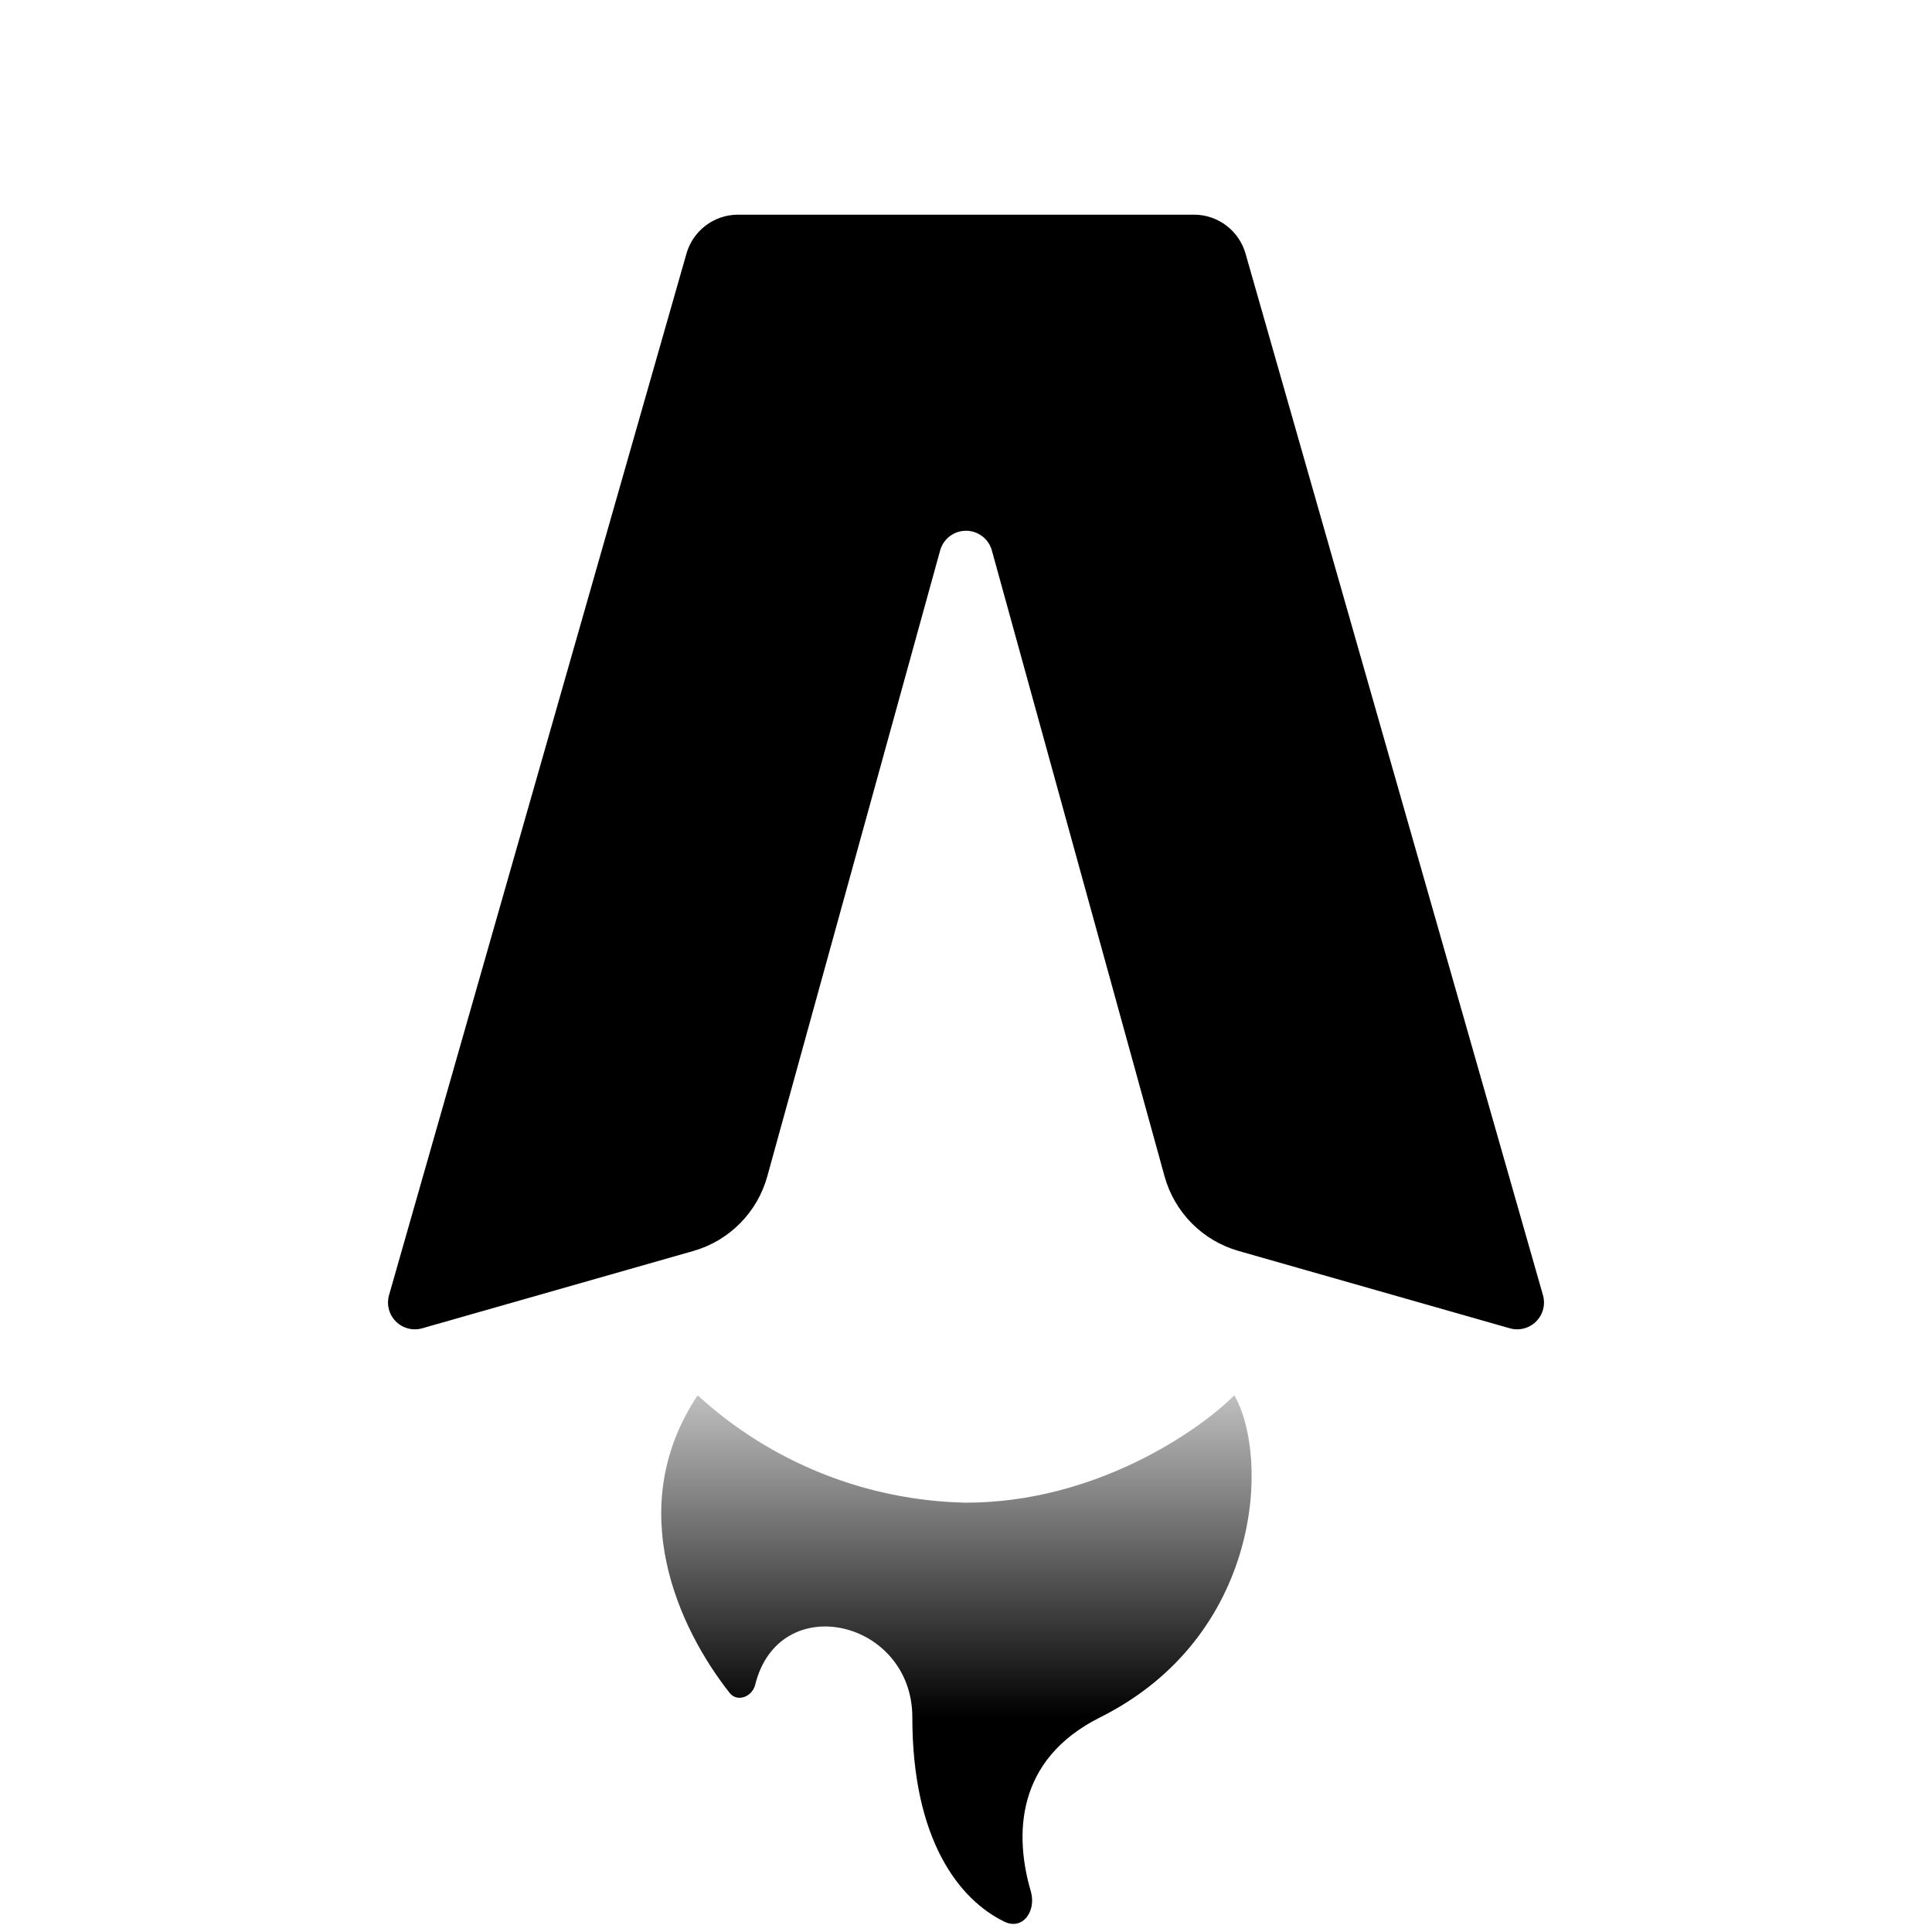
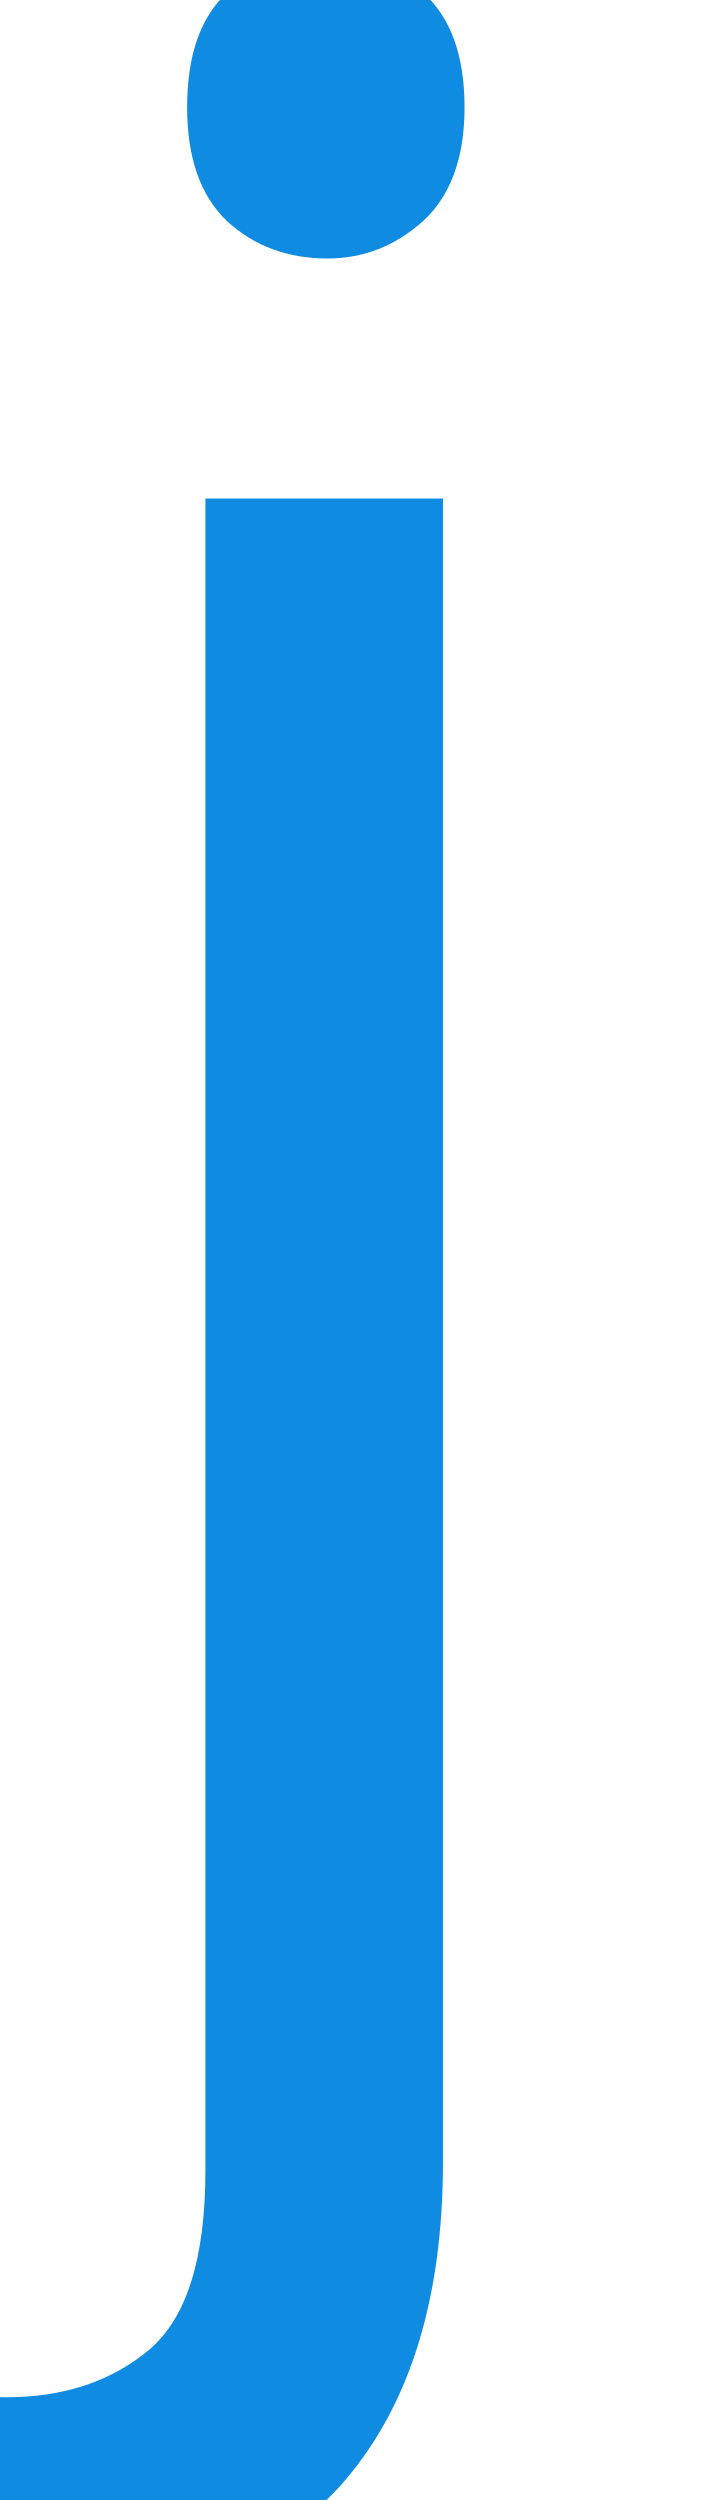
- <svg xmlns="http://www.w3.org/2000/svg" fill="none" viewBox="0 0 36 36">
-   <path fill="#000" d="M22.25 4h-8.5a1 1 0 0 0-.96.73l-5.54 19.4a.5.5 0 0 0 .62.62l5.05-1.44a2 2 0 0 0 1.38-1.4l3.22-11.66a.5.5 0 0 1 .96 0l3.22 11.67a2 2 0 0 0 1.38 1.39l5.05 1.44a.5.5 0 0 0 .62-.62l-5.54-19.4a1 1 0 0 0-.96-.73Z" />
-   <path fill="url(#gradient)" d="M18 28a7.63 7.63 0 0 1-5-2c-1.4 2.1-.35 4.35.6 5.55.14.17.41.07.47-.15.44-1.8 2.93-1.22 2.93.6 0 2.28.87 3.4 1.72 3.81.34.16.59-.2.49-.56-.31-1.05-.29-2.46 1.29-3.25 3-1.5 3.17-4.83 2.5-6-.67.67-2.6 2-5 2Z" />
-   <defs>
-     <linearGradient id="gradient" x1="16" x2="16" y1="32" y2="24" gradientUnits="userSpaceOnUse">
-       <stop stop-color="#000" />
-       <stop offset="1" stop-color="#000" stop-opacity="0" />
-     </linearGradient>
-   </defs>
-   <style>
-     @media (prefers-color-scheme:dark){:root{filter:invert(100%)}}
-   </style>
+ <svg xmlns="http://www.w3.org/2000/svg" width="13.171mm" height="47.03mm" viewBox="0 0 13.171 47.03" version="1.1" id="svg8">
+   <defs id="defs2" />
+   <g id="layer1" transform="translate(-63.19053,-29.06685)">
+     <text xml:space="preserve" style="font-style:normal;font-variant:normal;font-weight:normal;font-stretch:normal;font-size:50.8px;line-height:1.25;font-family:'Trebuchet MS';-inkscape-font-specification:'Trebuchet MS';letter-spacing:0px;word-spacing:0px;fill:#0084df;fill-opacity:0.941;stroke:none;stroke-width:0.265;" x="62.744" y="65.679" id="text817">
+       <tspan id="tspan815" x="62.744" y="65.679" style="font-style:normal;font-variant:normal;font-weight:normal;font-stretch:normal;font-size:50.8px;font-family:'Trebuchet MS';-inkscape-font-specification:'Trebuchet MS';fill:#0084df;fill-opacity:0.941;stroke-width:0.265;">j</tspan>
+     </text>
+   </g>
</svg>
